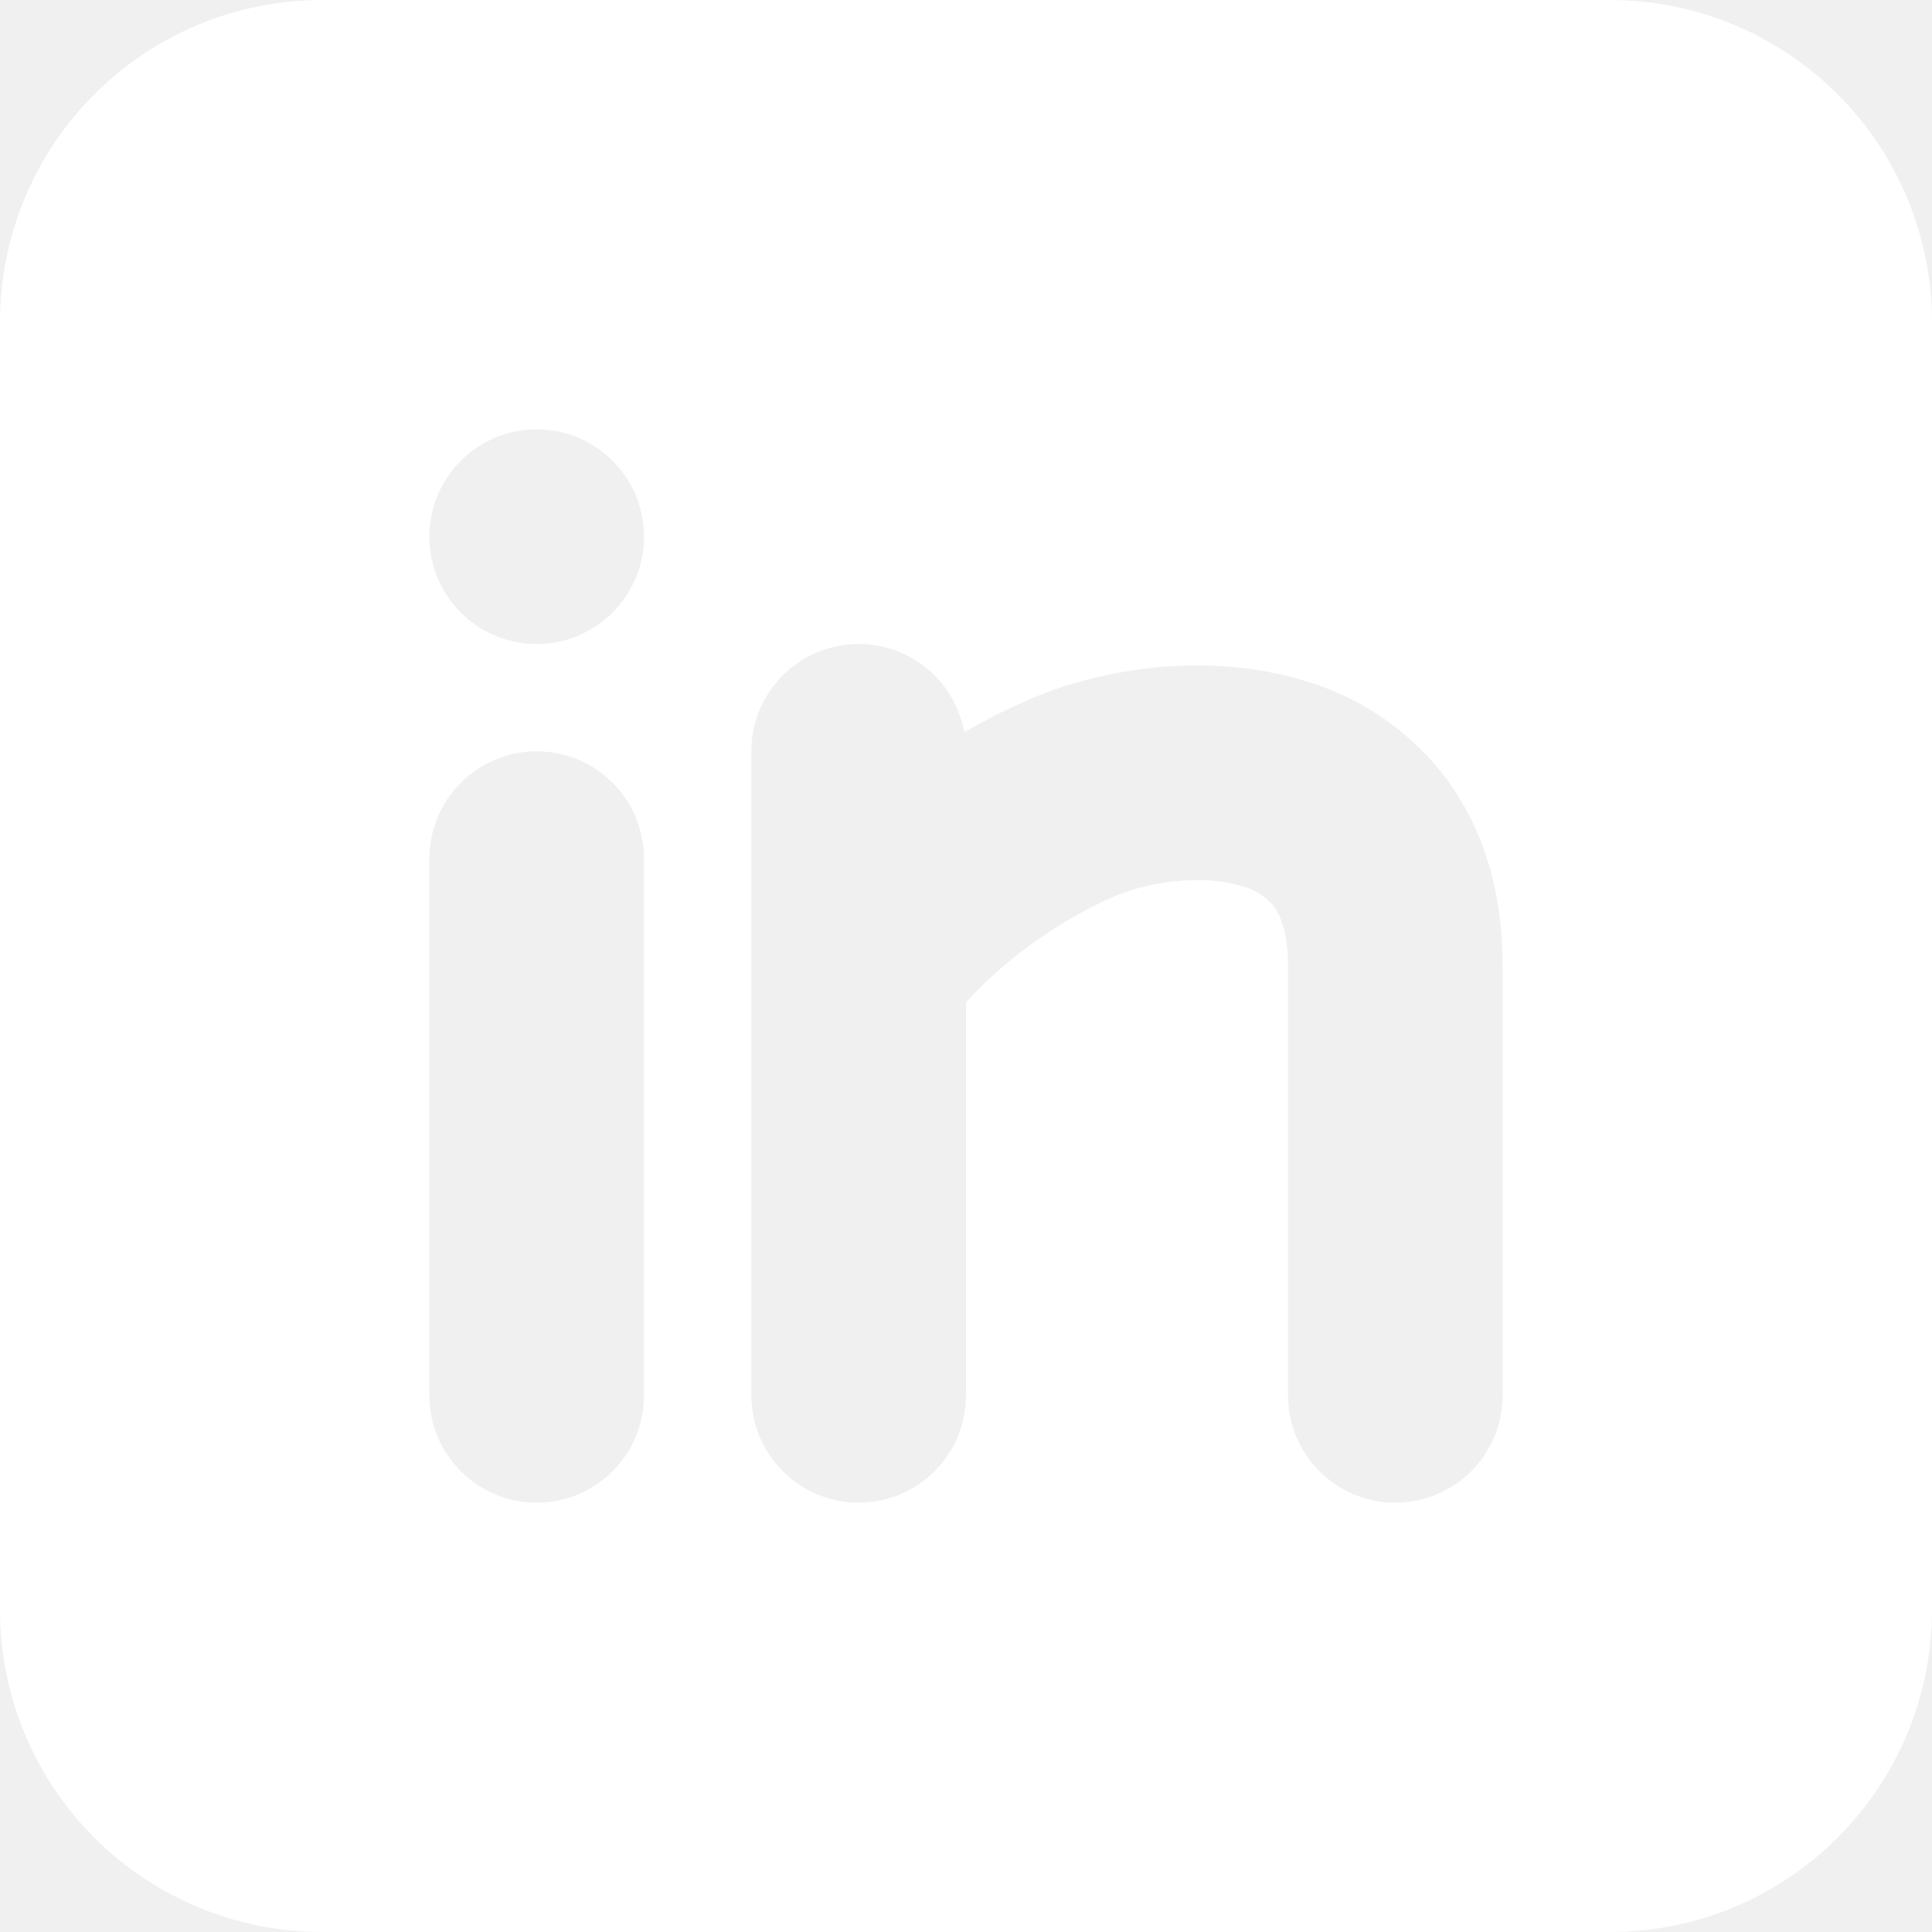
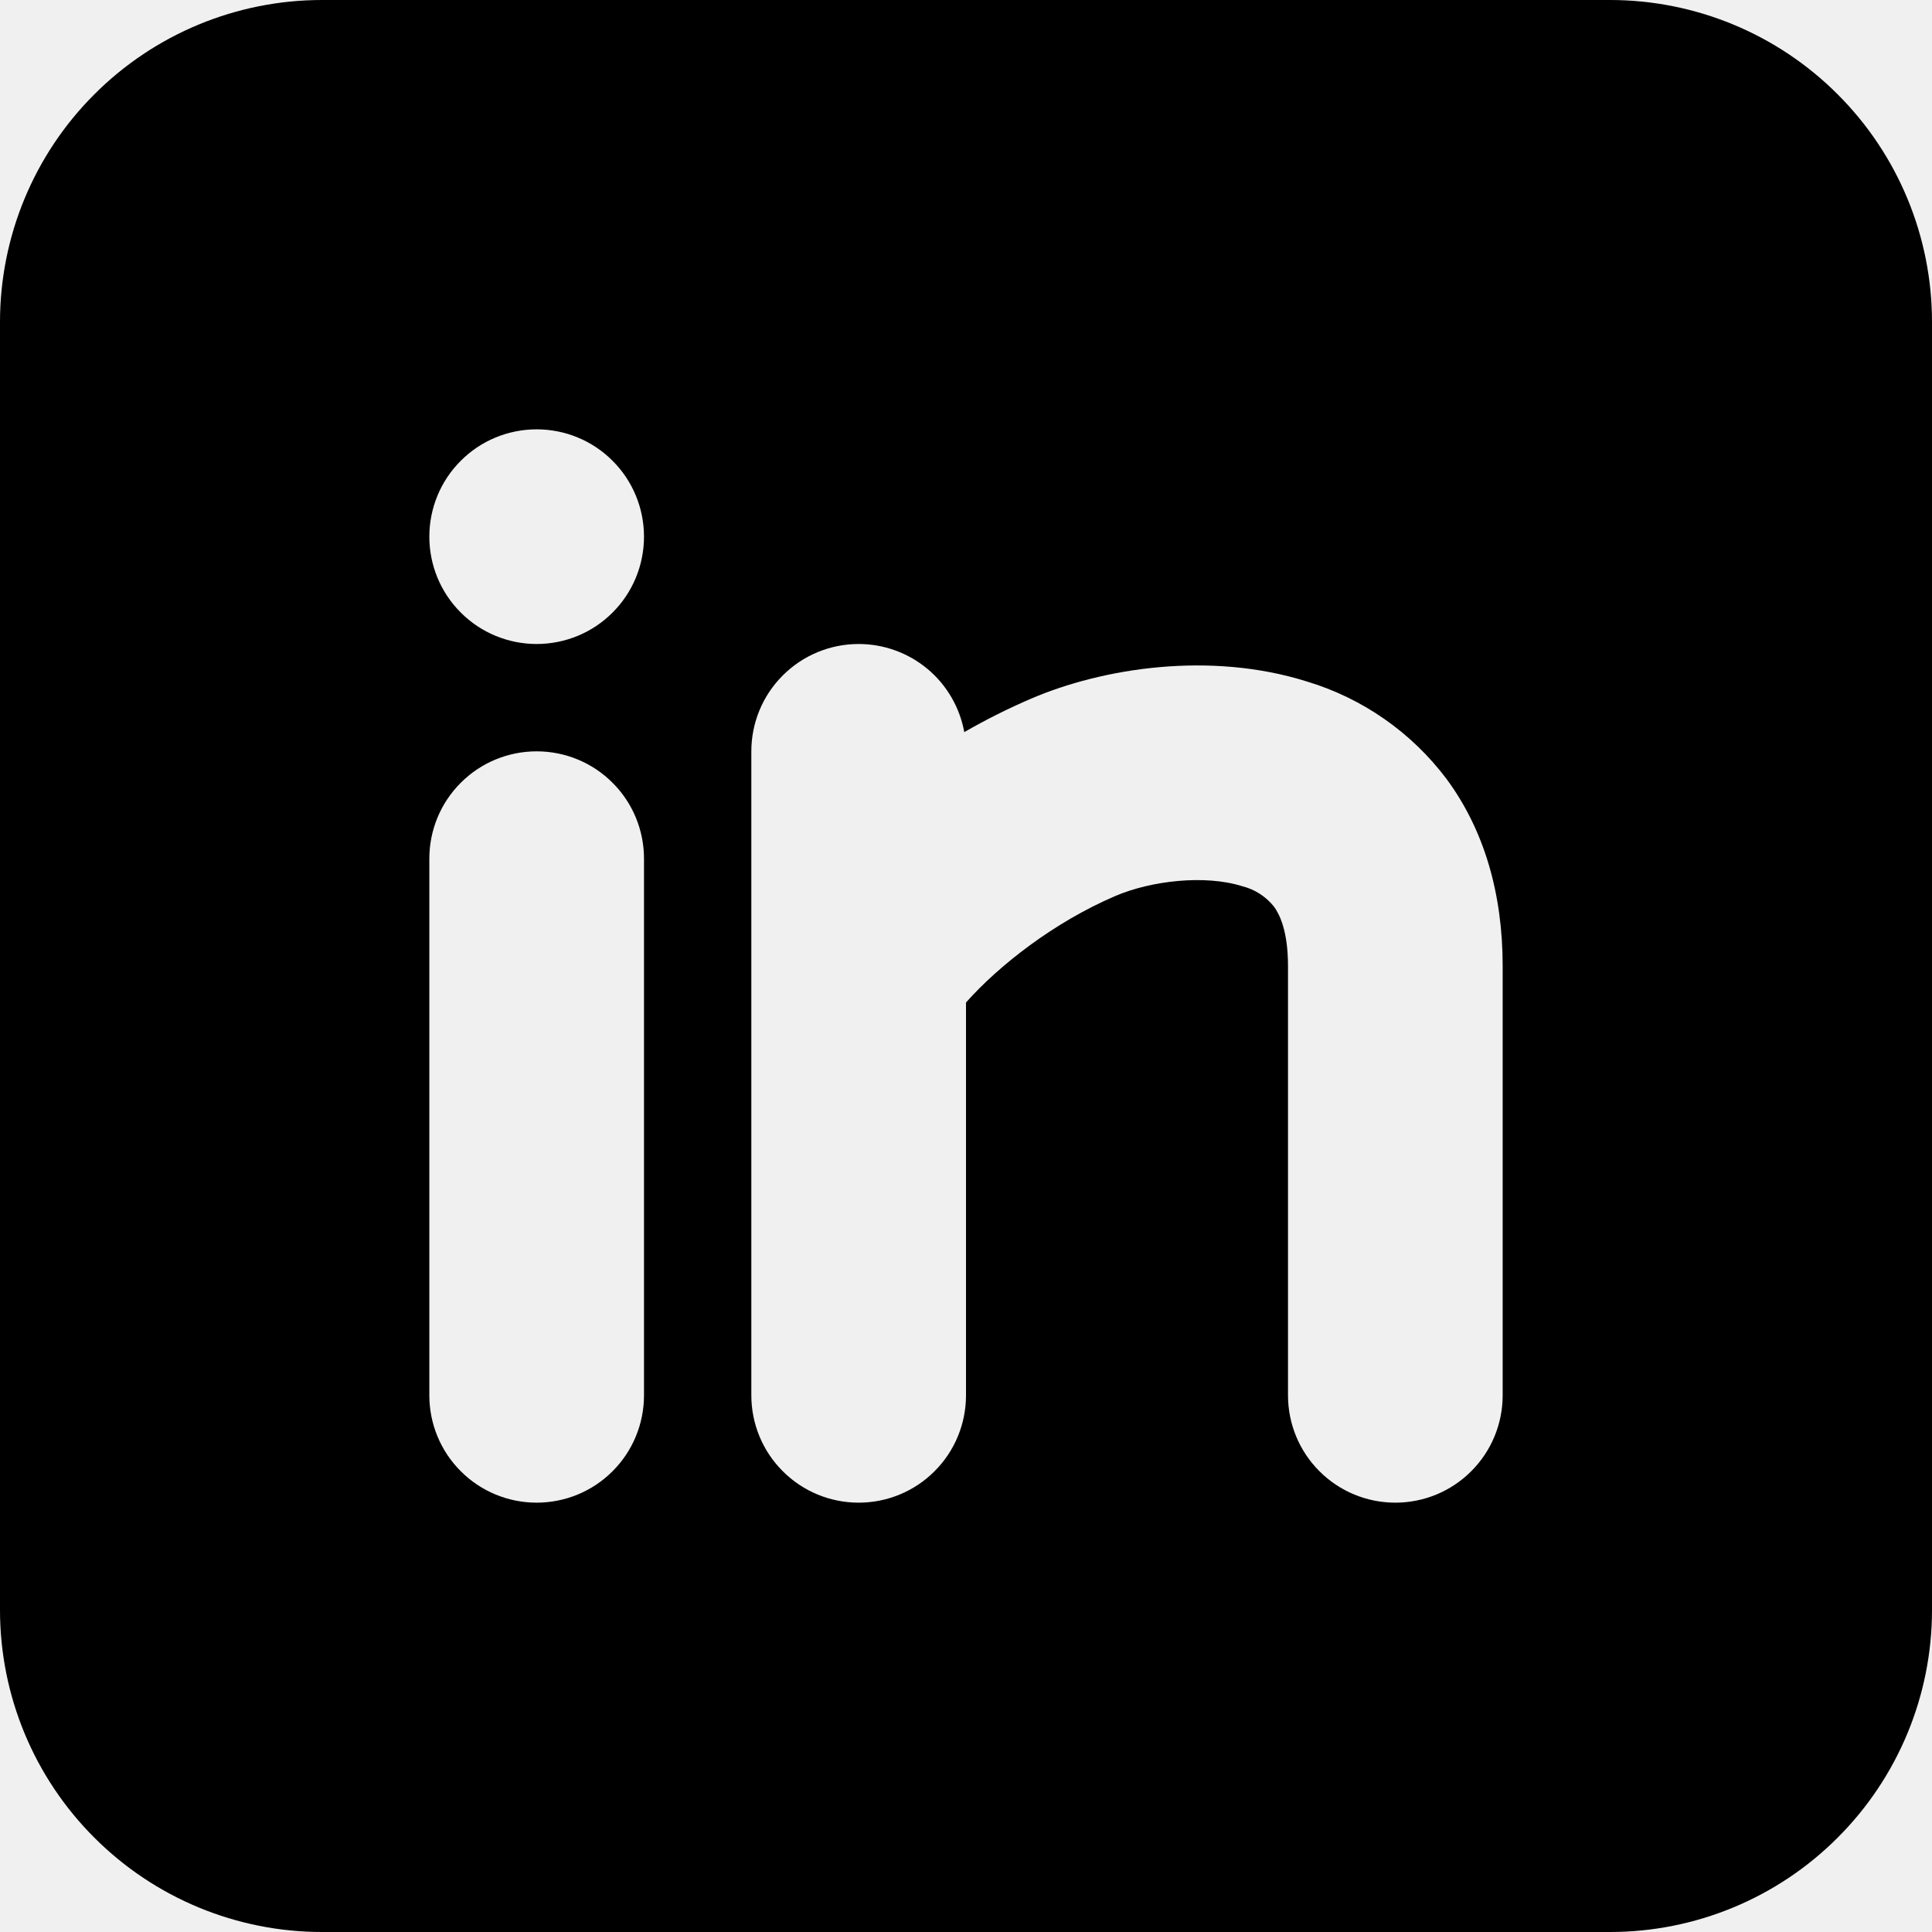
<svg xmlns="http://www.w3.org/2000/svg" width="18" height="18" viewBox="0 0 18 18" fill="none">
-   <path fill-rule="evenodd" clip-rule="evenodd" d="M15 0C15.796 0 16.559 0.316 17.121 0.879C17.684 1.441 18 2.204 18 3V15C18 15.796 17.684 16.559 17.121 17.121C16.559 17.684 15.796 18 15 18H3C2.204 18 1.441 17.684 0.879 17.121C0.316 16.559 0 15.796 0 15V3C0 2.204 0.316 1.441 0.879 0.879C1.441 0.316 2.204 0 3 0H15ZM5 7C4.735 7 4.48 7.105 4.293 7.293C4.105 7.48 4 7.735 4 8V13C4 13.265 4.105 13.52 4.293 13.707C4.48 13.895 4.735 14 5 14C5.265 14 5.52 13.895 5.707 13.707C5.895 13.52 6 13.265 6 13V8C6 7.735 5.895 7.48 5.707 7.293C5.52 7.105 5.265 7 5 7ZM8 6C7.735 6 7.48 6.105 7.293 6.293C7.105 6.48 7 6.735 7 7V13C7 13.265 7.105 13.52 7.293 13.707C7.48 13.895 7.735 14 8 14C8.265 14 8.52 13.895 8.707 13.707C8.895 13.52 9 13.265 9 13V9.34C9.305 8.996 9.82 8.592 10.393 8.347C10.726 8.205 11.227 8.147 11.575 8.257C11.69 8.286 11.793 8.352 11.868 8.445C11.92 8.515 12 8.671 12 9V13C12 13.265 12.105 13.52 12.293 13.707C12.48 13.895 12.735 14 13 14C13.265 14 13.52 13.895 13.707 13.707C13.895 13.52 14 13.265 14 13V9C14 8.33 13.83 7.734 13.476 7.256C13.15 6.823 12.694 6.505 12.175 6.349C11.273 6.066 10.274 6.223 9.607 6.509C9.393 6.601 9.185 6.705 8.984 6.821C8.942 6.591 8.821 6.382 8.641 6.232C8.461 6.082 8.234 6 8 6ZM5 4C4.735 4 4.48 4.105 4.293 4.293C4.105 4.48 4 4.735 4 5C4 5.265 4.105 5.52 4.293 5.707C4.48 5.895 4.735 6 5 6C5.265 6 5.52 5.895 5.707 5.707C5.895 5.52 6 5.265 6 5C6 4.735 5.895 4.48 5.707 4.293C5.52 4.105 5.265 4 5 4Z" fill="white" />
+   <path fill-rule="evenodd" clip-rule="evenodd" d="M15 0C15.796 0 16.559 0.316 17.121 0.879C17.684 1.441 18 2.204 18 3V15C18 15.796 17.684 16.559 17.121 17.121C16.559 17.684 15.796 18 15 18H3C2.204 18 1.441 17.684 0.879 17.121C0.316 16.559 0 15.796 0 15V3C0 2.204 0.316 1.441 0.879 0.879C1.441 0.316 2.204 0 3 0H15ZM5 7C4.735 7 4.48 7.105 4.293 7.293C4.105 7.48 4 7.735 4 8V13C4 13.265 4.105 13.52 4.293 13.707C4.48 13.895 4.735 14 5 14C5.265 14 5.52 13.895 5.707 13.707C5.895 13.52 6 13.265 6 13V8C6 7.735 5.895 7.48 5.707 7.293C5.52 7.105 5.265 7 5 7ZM8 6C7.735 6 7.48 6.105 7.293 6.293C7.105 6.48 7 6.735 7 7V13C7 13.265 7.105 13.52 7.293 13.707C7.48 13.895 7.735 14 8 14C8.265 14 8.52 13.895 8.707 13.707C8.895 13.52 9 13.265 9 13V9.34C9.305 8.996 9.82 8.592 10.393 8.347C10.726 8.205 11.227 8.147 11.575 8.257C11.69 8.286 11.793 8.352 11.868 8.445C11.92 8.515 12 8.671 12 9V13C12 13.265 12.105 13.52 12.293 13.707C12.48 13.895 12.735 14 13 14C13.265 14 13.52 13.895 13.707 13.707C13.895 13.52 14 13.265 14 13V9C14 8.33 13.83 7.734 13.476 7.256C13.15 6.823 12.694 6.505 12.175 6.349C11.273 6.066 10.274 6.223 9.607 6.509C9.393 6.601 9.185 6.705 8.984 6.821C8.942 6.591 8.821 6.382 8.641 6.232C8.461 6.082 8.234 6 8 6ZM5 4C4.735 4 4.48 4.105 4.293 4.293C4.105 4.48 4 4.735 4 5C4 5.265 4.105 5.52 4.293 5.707C4.48 5.895 4.735 6 5 6C5.265 6 5.52 5.895 5.707 5.707C5.895 5.52 6 5.265 6 5C6 4.735 5.895 4.48 5.707 4.293C5.52 4.105 5.265 4 5 4Z" fill="currentColor" />
</svg>
